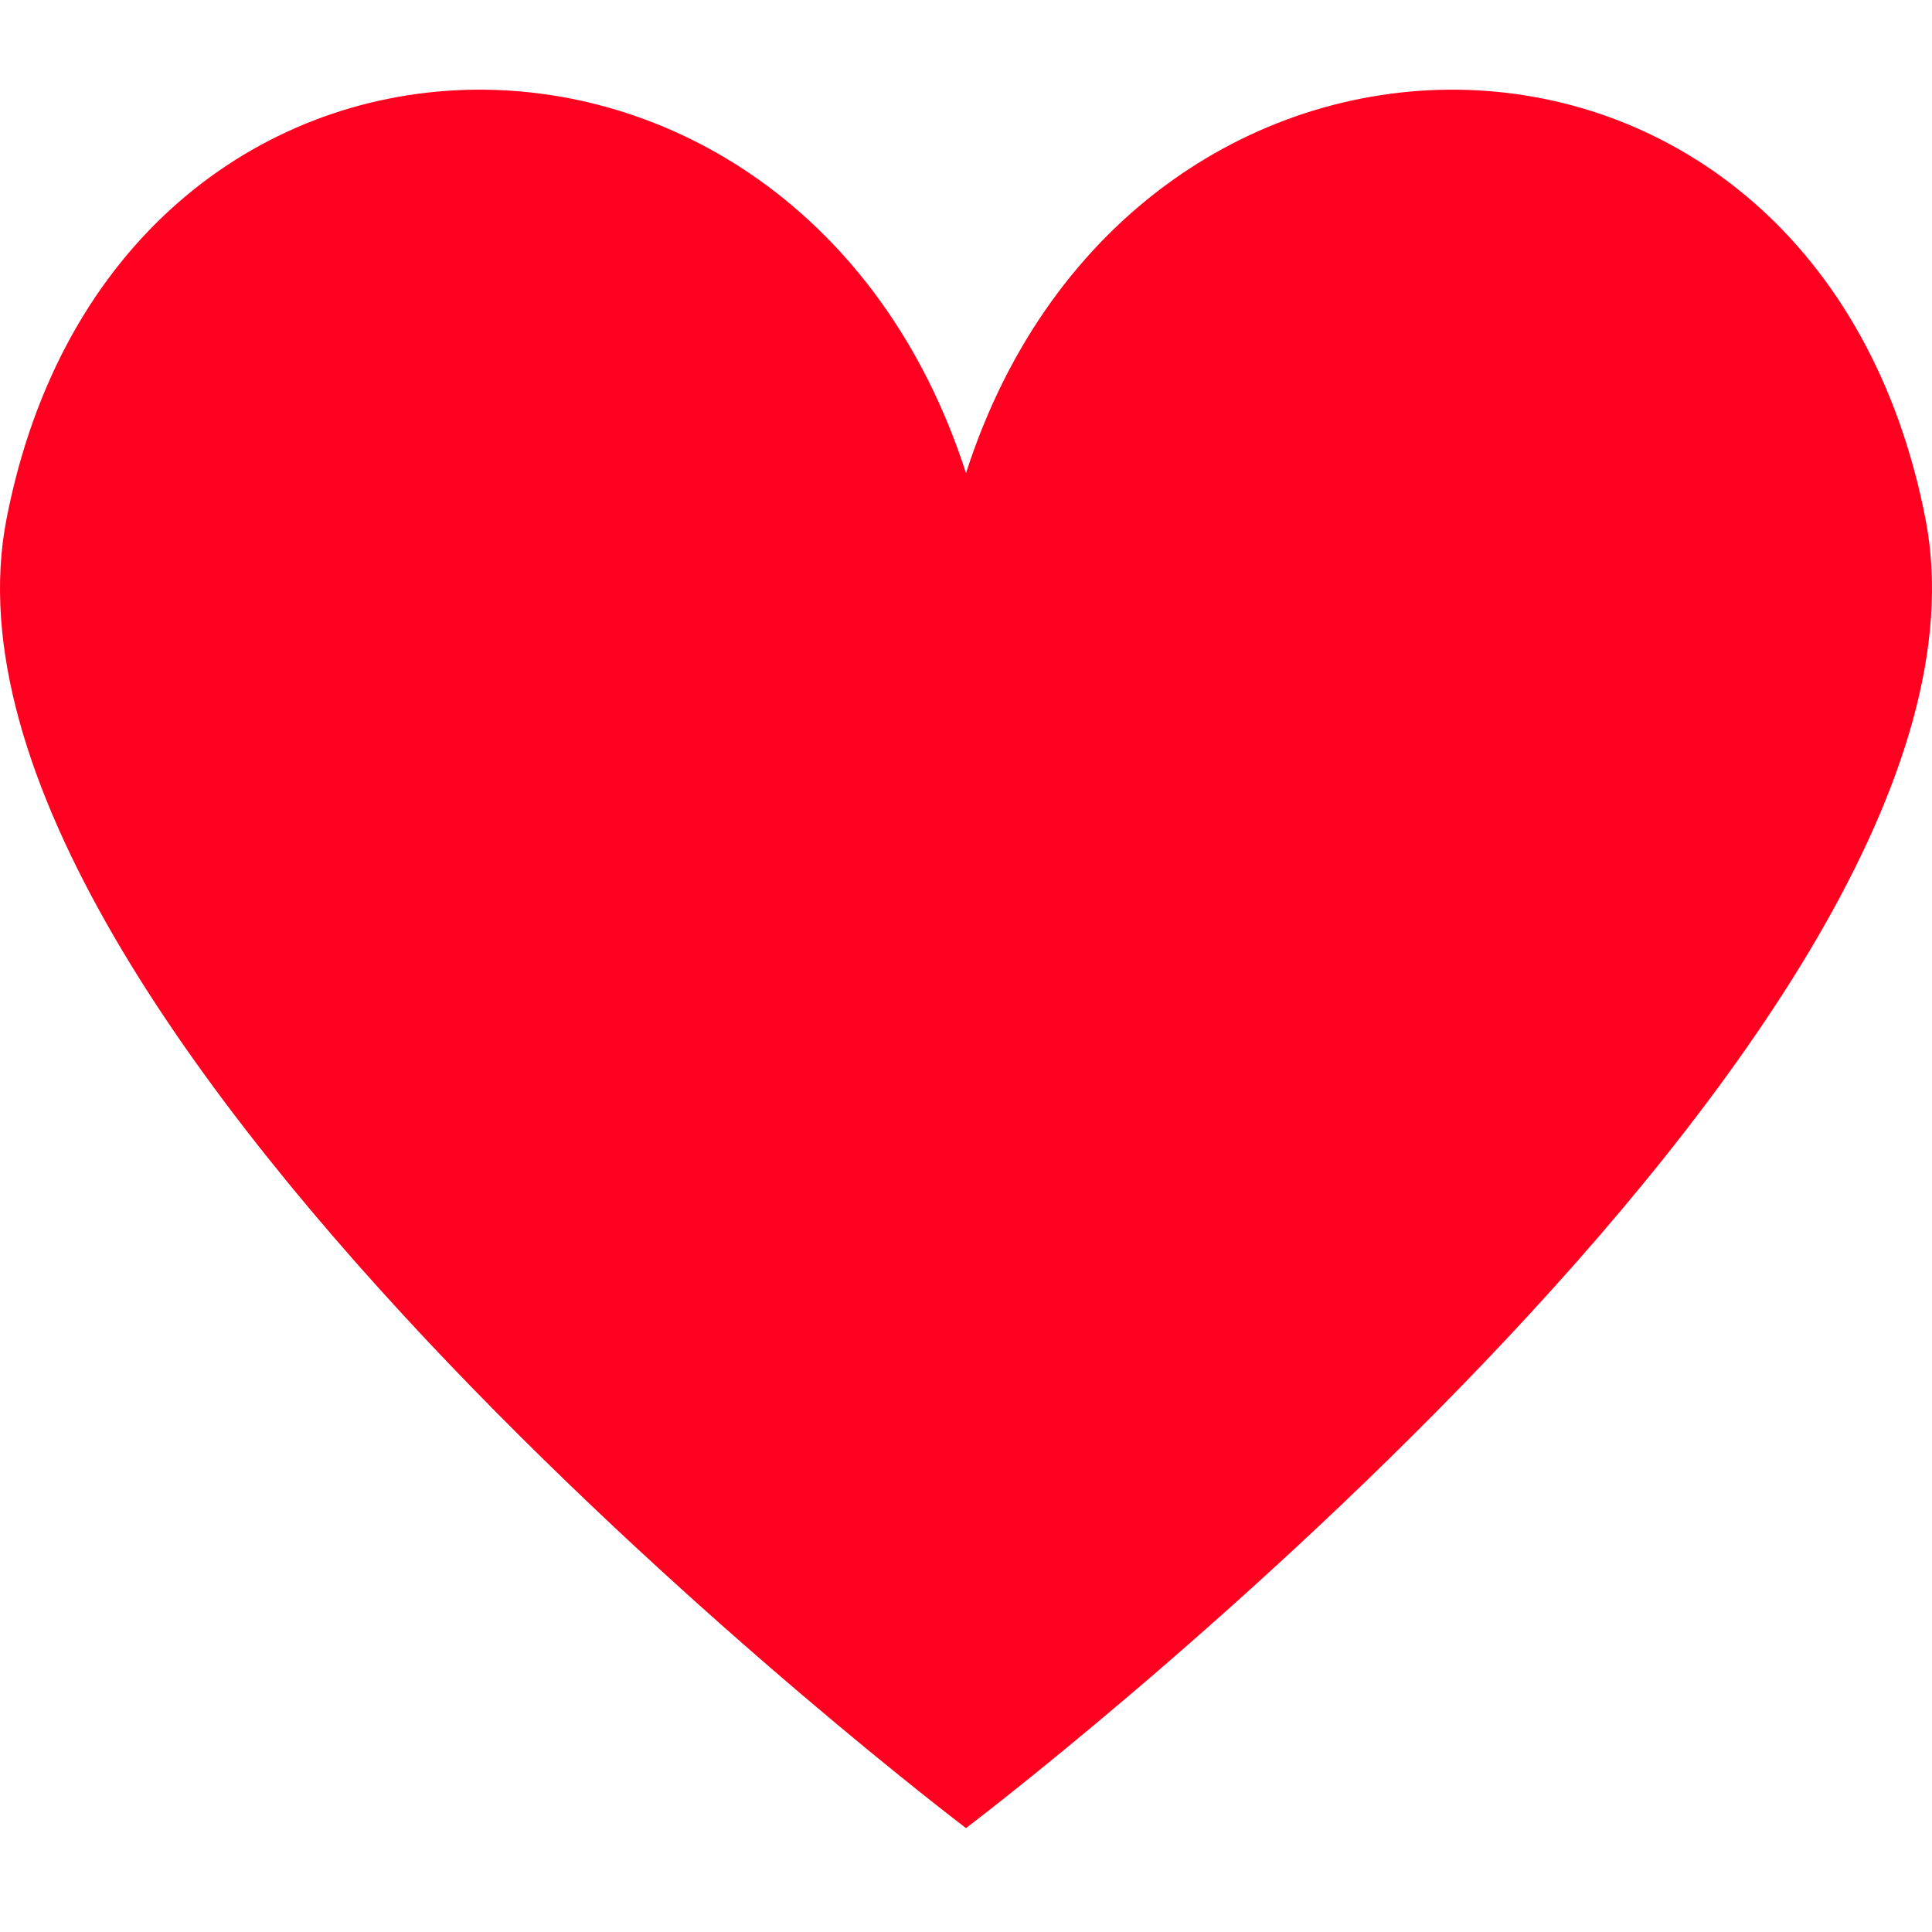
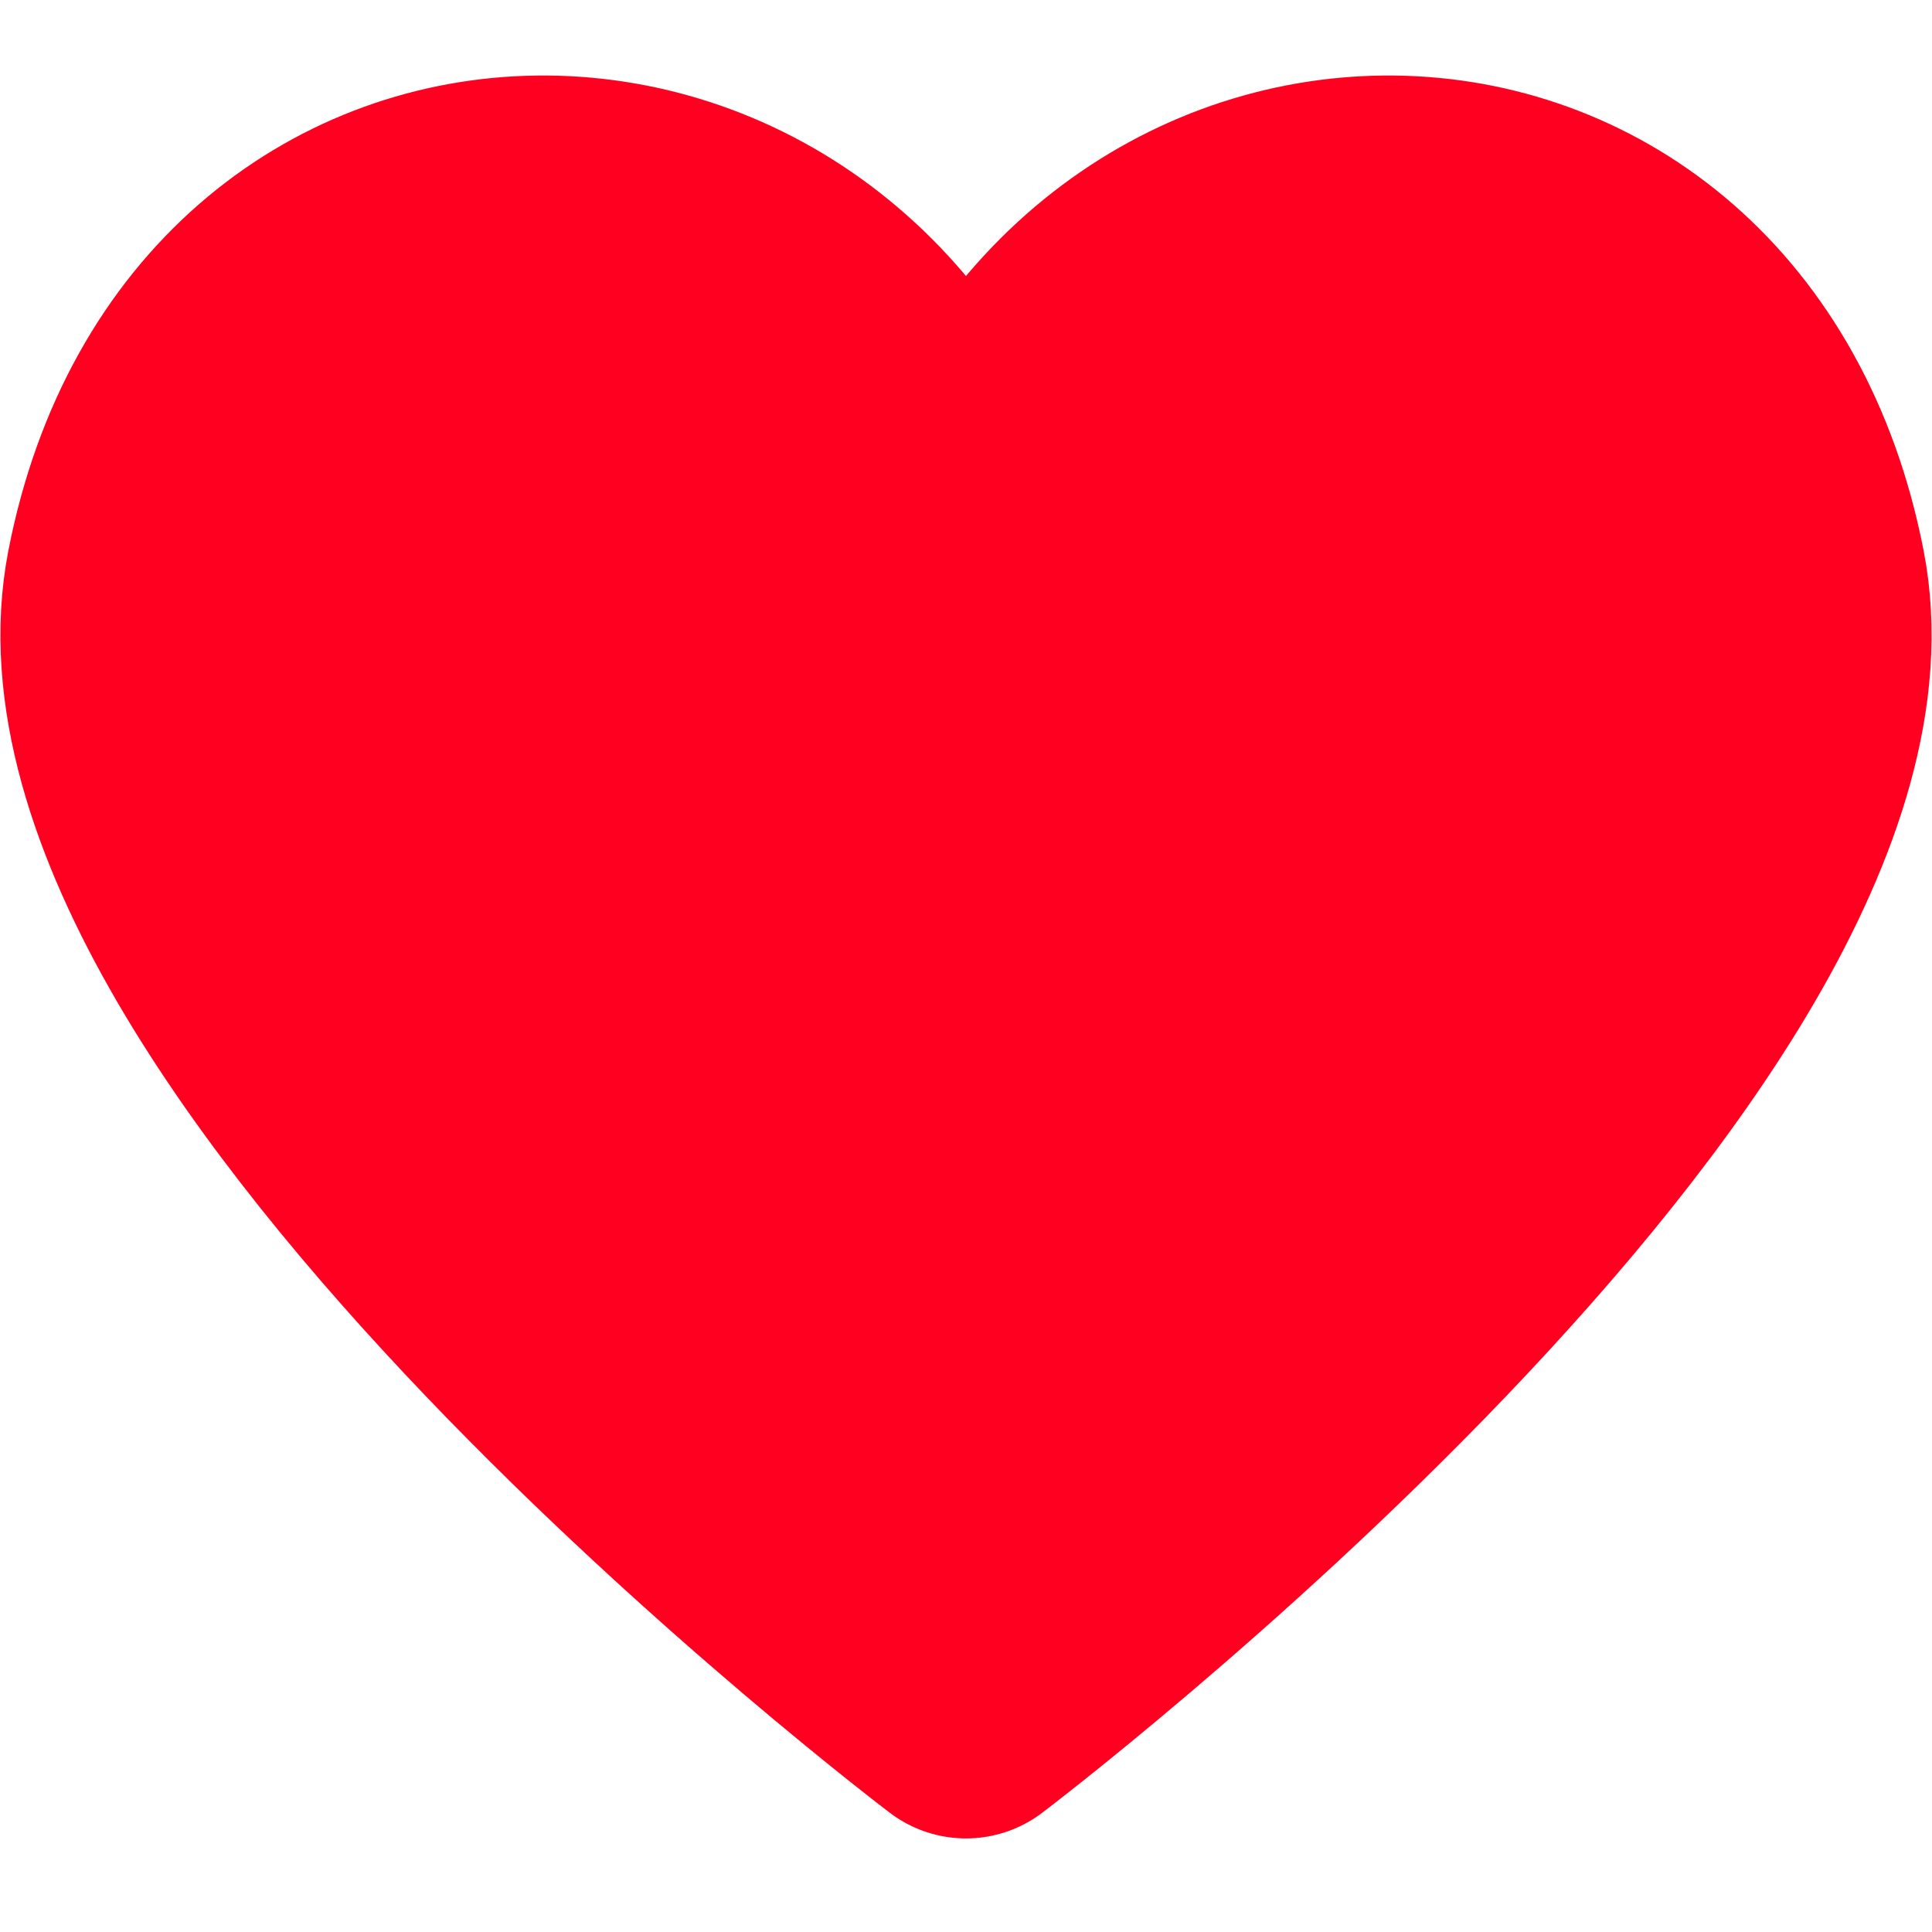
<svg xmlns="http://www.w3.org/2000/svg" width="500" zoomAndPan="magnify" viewBox="0 0 375 375" height="500" preserveAspectRatio="xMidYMid meet" version="1.0" id="svg4">
  <defs id="defs2">
    <clipPath id="88b1ab2a2f">
      <path d="M 0 23.023 L 375 23.023 L 375 351.977 L 0 351.977 Z M 0 23.023 " clip-rule="nonzero" id="path1" />
    </clipPath>
    <clipPath id="4d768670f8">
      <path d="M 0 120.074 C 0 224.551 187.5 351.977 187.5 351.977 C 187.5 351.977 374.176 223.648 375 120.074 C 375 66.602 331.426 23.023 277.949 23.023 C 236.852 23.023 201.449 49.352 187.5 85.5 C 173.551 49.352 138.148 23.023 97.051 23.023 C 43.574 23.023 0 66.602 0 120.074 " clip-rule="nonzero" id="path2" />
    </clipPath>
    <clipPath id="de2efb655b">
      <path d="M 8,44 H 196 V 212.586 H 8 Z m 0,0" clip-rule="nonzero" id="path1-9" />
    </clipPath>
  </defs>
-   <path fill="#c6302c" d="M 194.527,86.195 C 184.035,32.242 118.266,31.34 102.047,81.777 85.828,31.34 20.059,32.242 9.566,86.195 0.047,135.145 102.047,212.371 102.047,212.371 c 0,0 102,-77.227 92.48,-126.176 z" fill-opacity="1" fill-rule="nonzero" id="path3-0" style="fill:#ff0020;fill-opacity:1" transform="matrix(2.013798,0,0,2.013798,-18.00184,-72.83963)" />
+   <path fill="#c6302c" d="M 349.376,111.536 C 331.01,17.098 215.889,15.518 187.5,103.803 159.111,15.518 43.99,17.098 25.624,111.536 8.961,197.216 187.5,332.391 187.5,332.391 c 0,0 178.538,-135.176 161.876,-220.855 z" fill-opacity="1" fill-rule="nonzero" id="path3-0" style="fill:#ff0020;fill-opacity:1;stroke:#ff0020;stroke-width:48.892;stroke-linecap:round;stroke-linejoin:round;stroke-dasharray:none;stroke-dashoffset:0;stroke-opacity:1;paint-order:normal" />
</svg>
